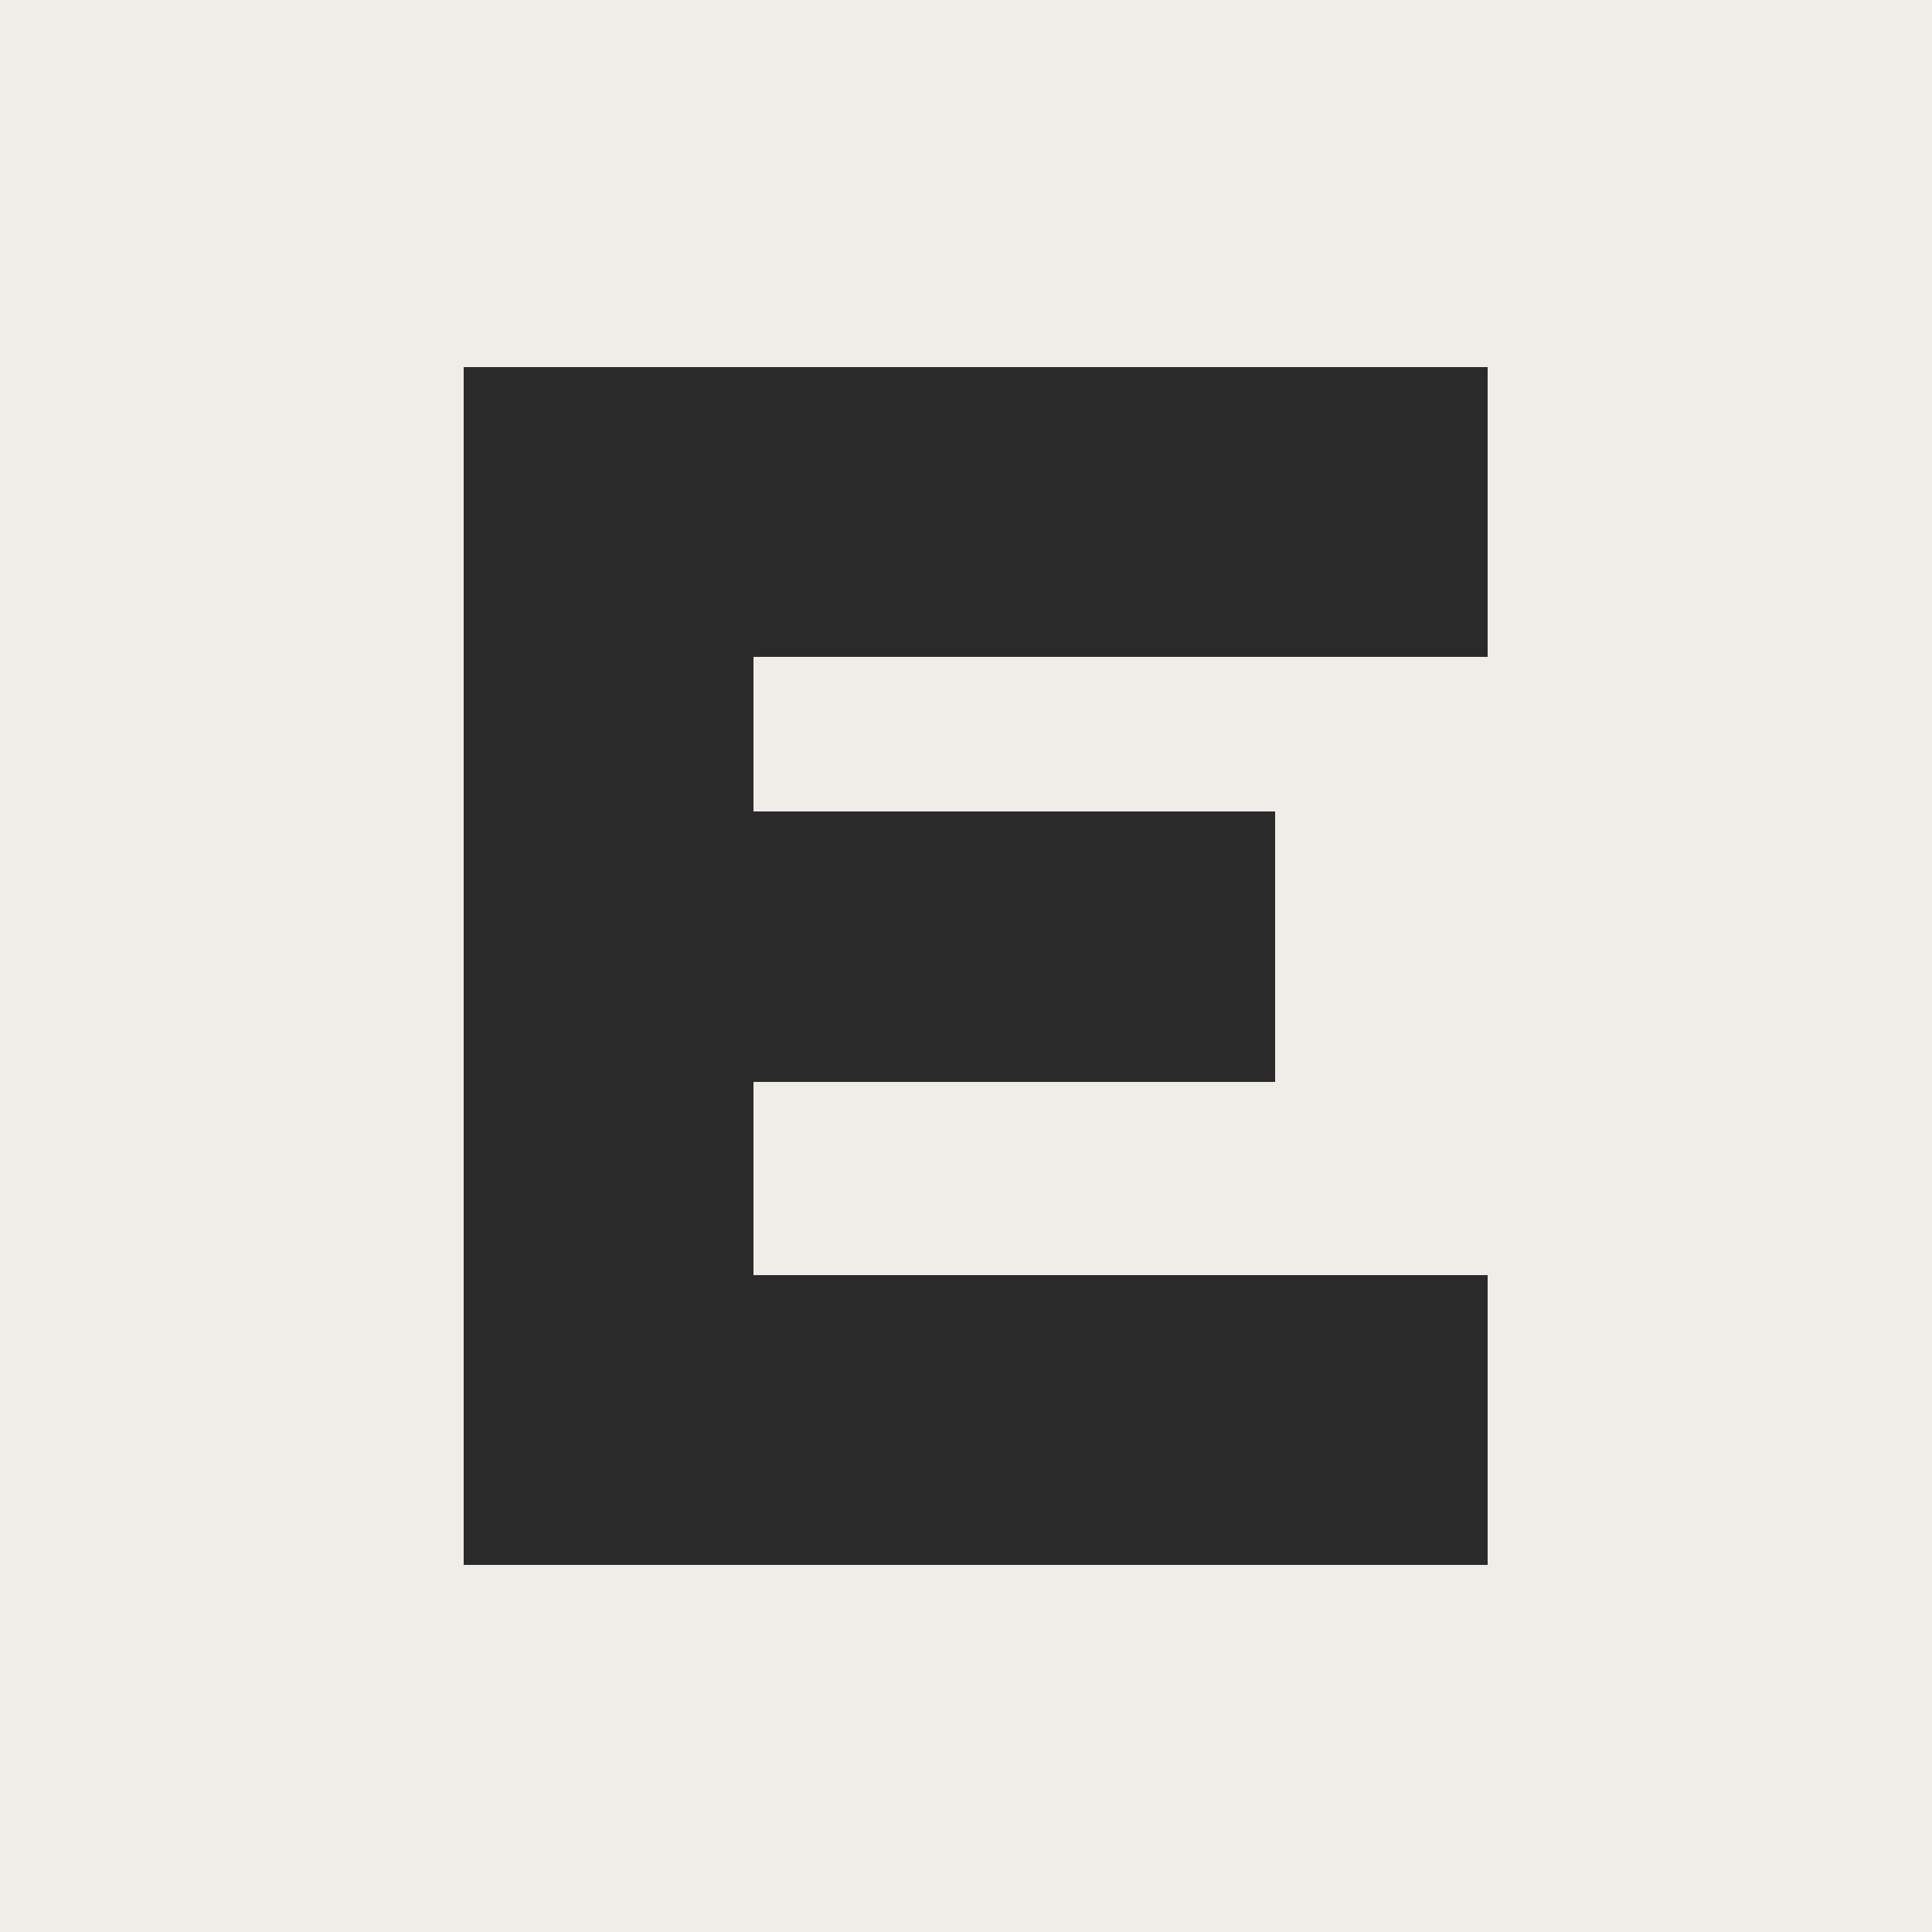
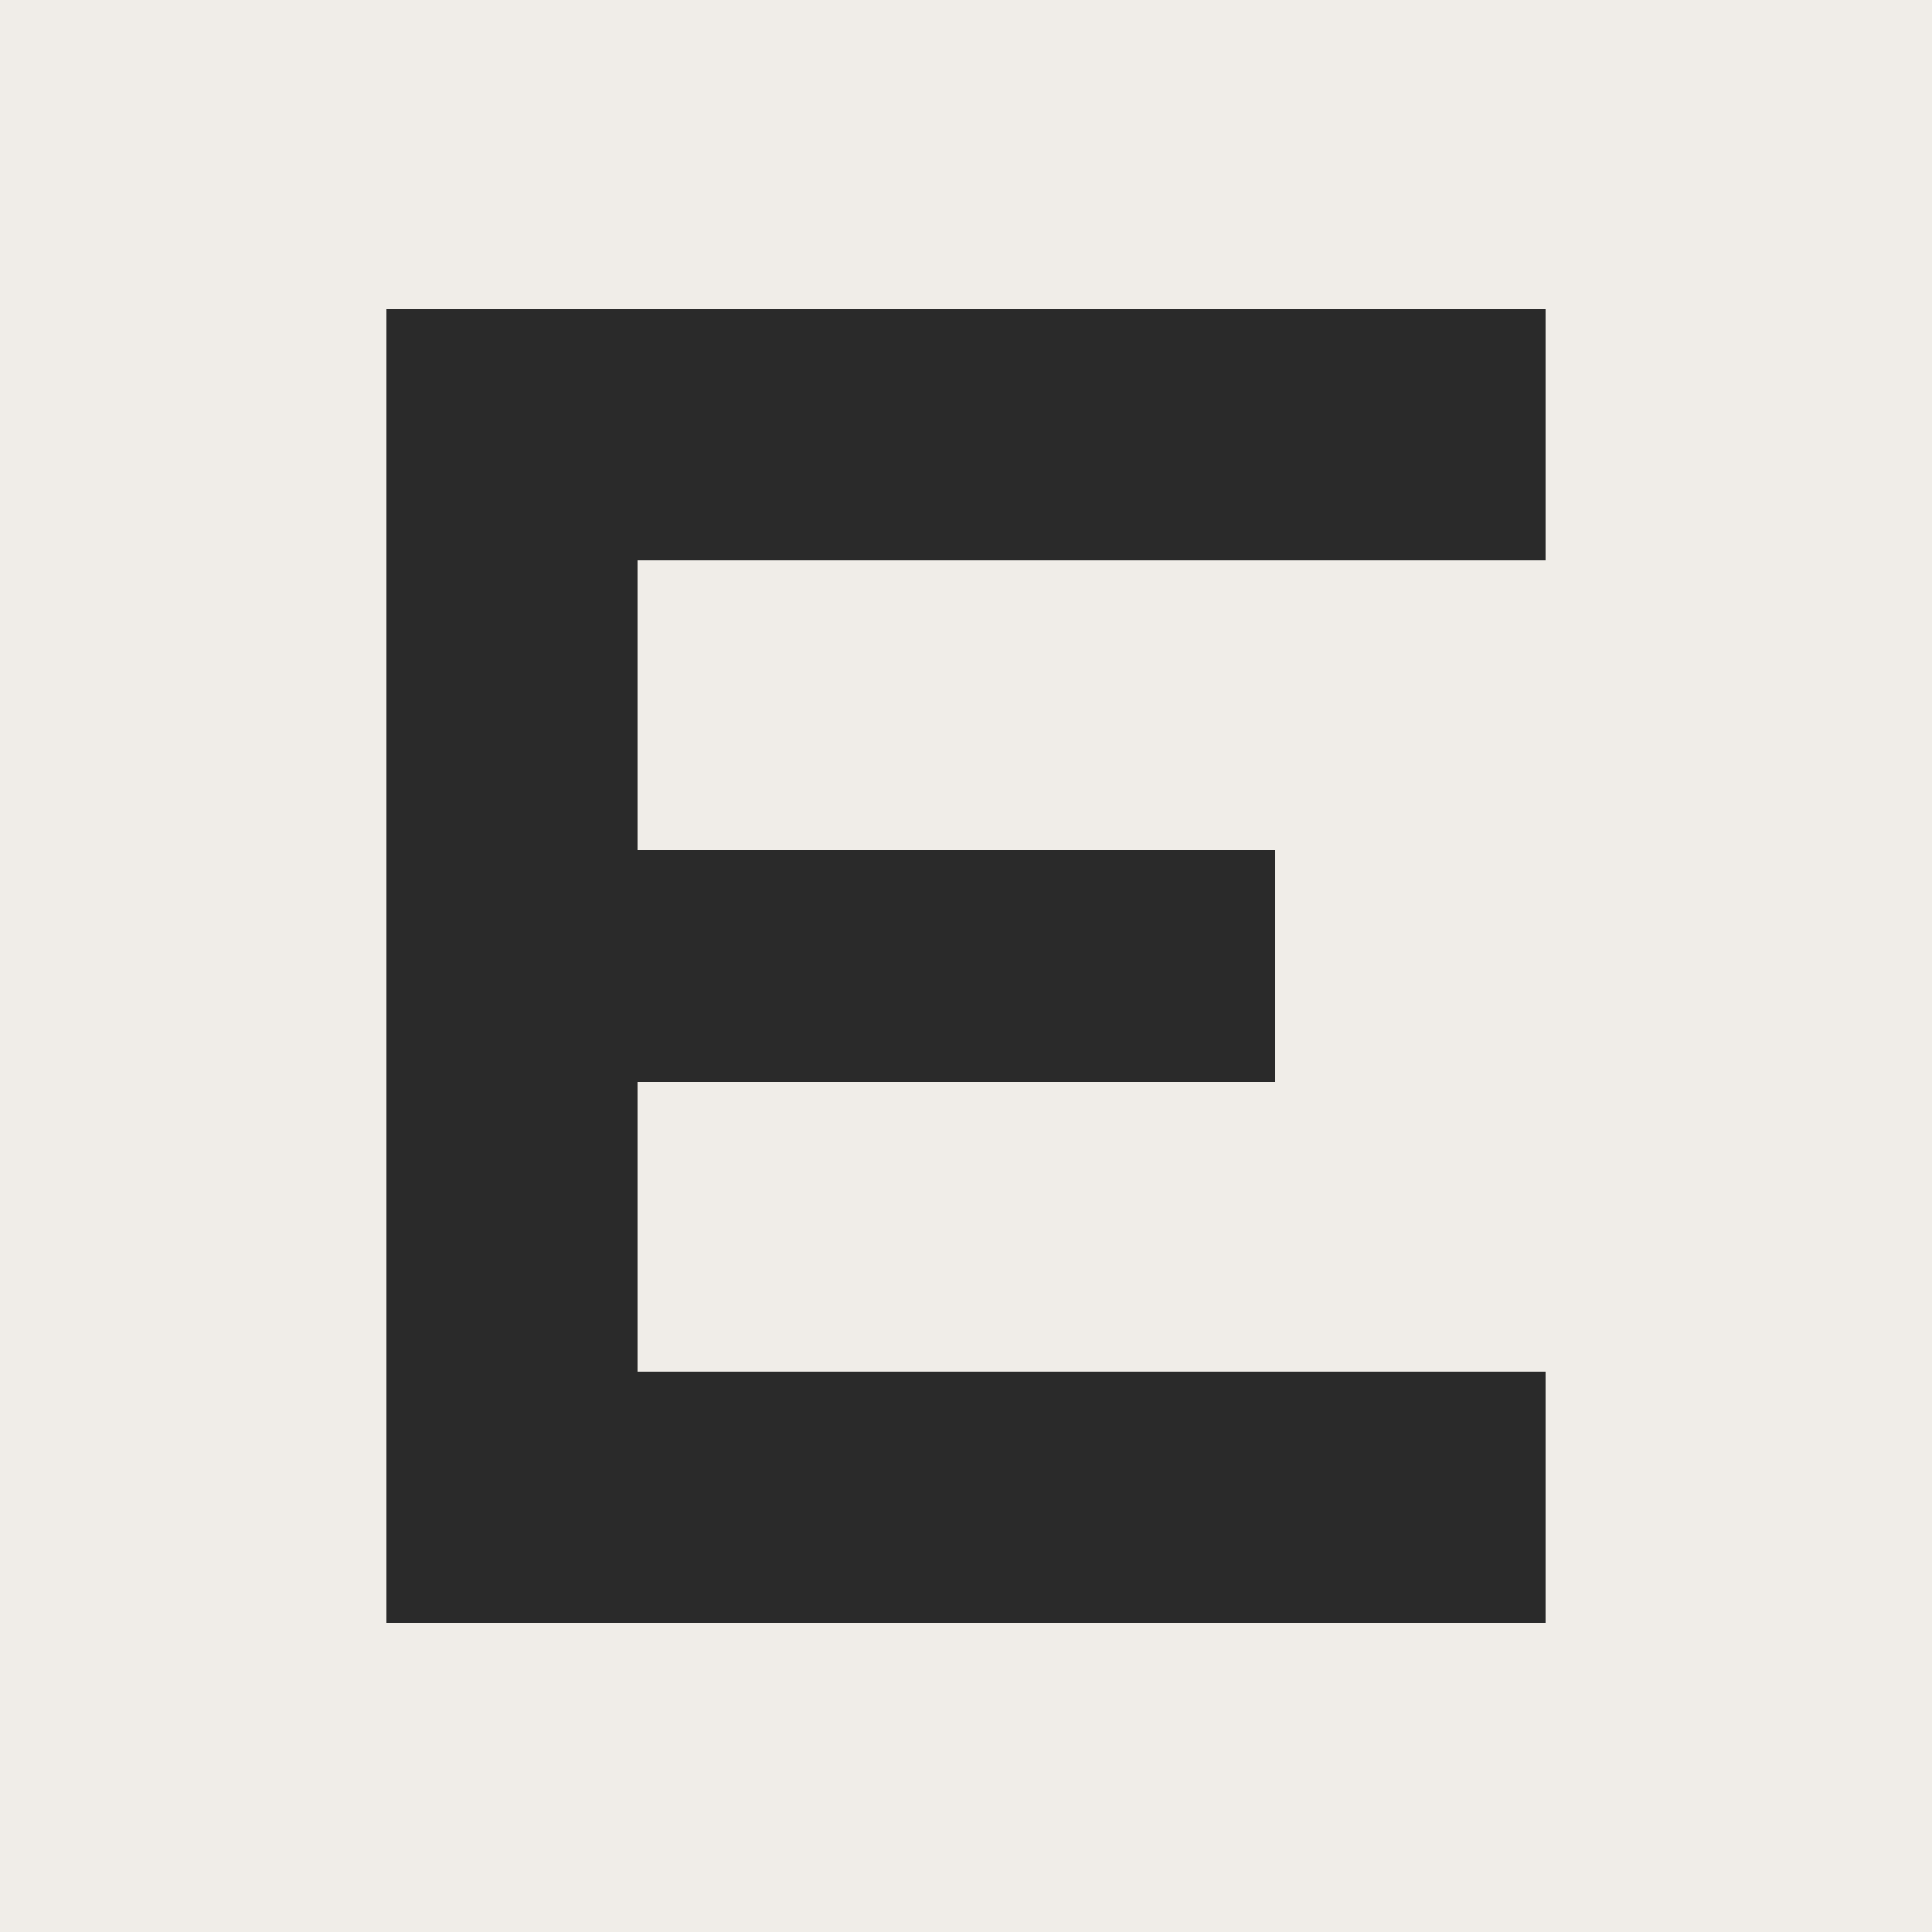
<svg xmlns="http://www.w3.org/2000/svg" viewBox="0 0 100 100">
  <rect width="100" height="100" fill="#F0EDE8" />
-   <rect x="24" y="19" width="15" height="62" fill="#2A2A2A" />
-   <rect x="24" y="19" width="53" height="15" fill="#2A2A2A" />
-   <rect x="24" y="42" width="42" height="14" fill="#2A2A2A" />
-   <rect x="24" y="66" width="53" height="15" fill="#2A2A2A" />
+   <rect x="20" y="16" width="13" height="68" fill="#2A2A2A" />
+   <rect x="20" y="16" width="60" height="13" fill="#2A2A2A" />
+   <rect x="20" y="44" width="46" height="12" fill="#2A2A2A" />
+   <rect x="20" y="71" width="60" height="13" fill="#2A2A2A" />
</svg>
